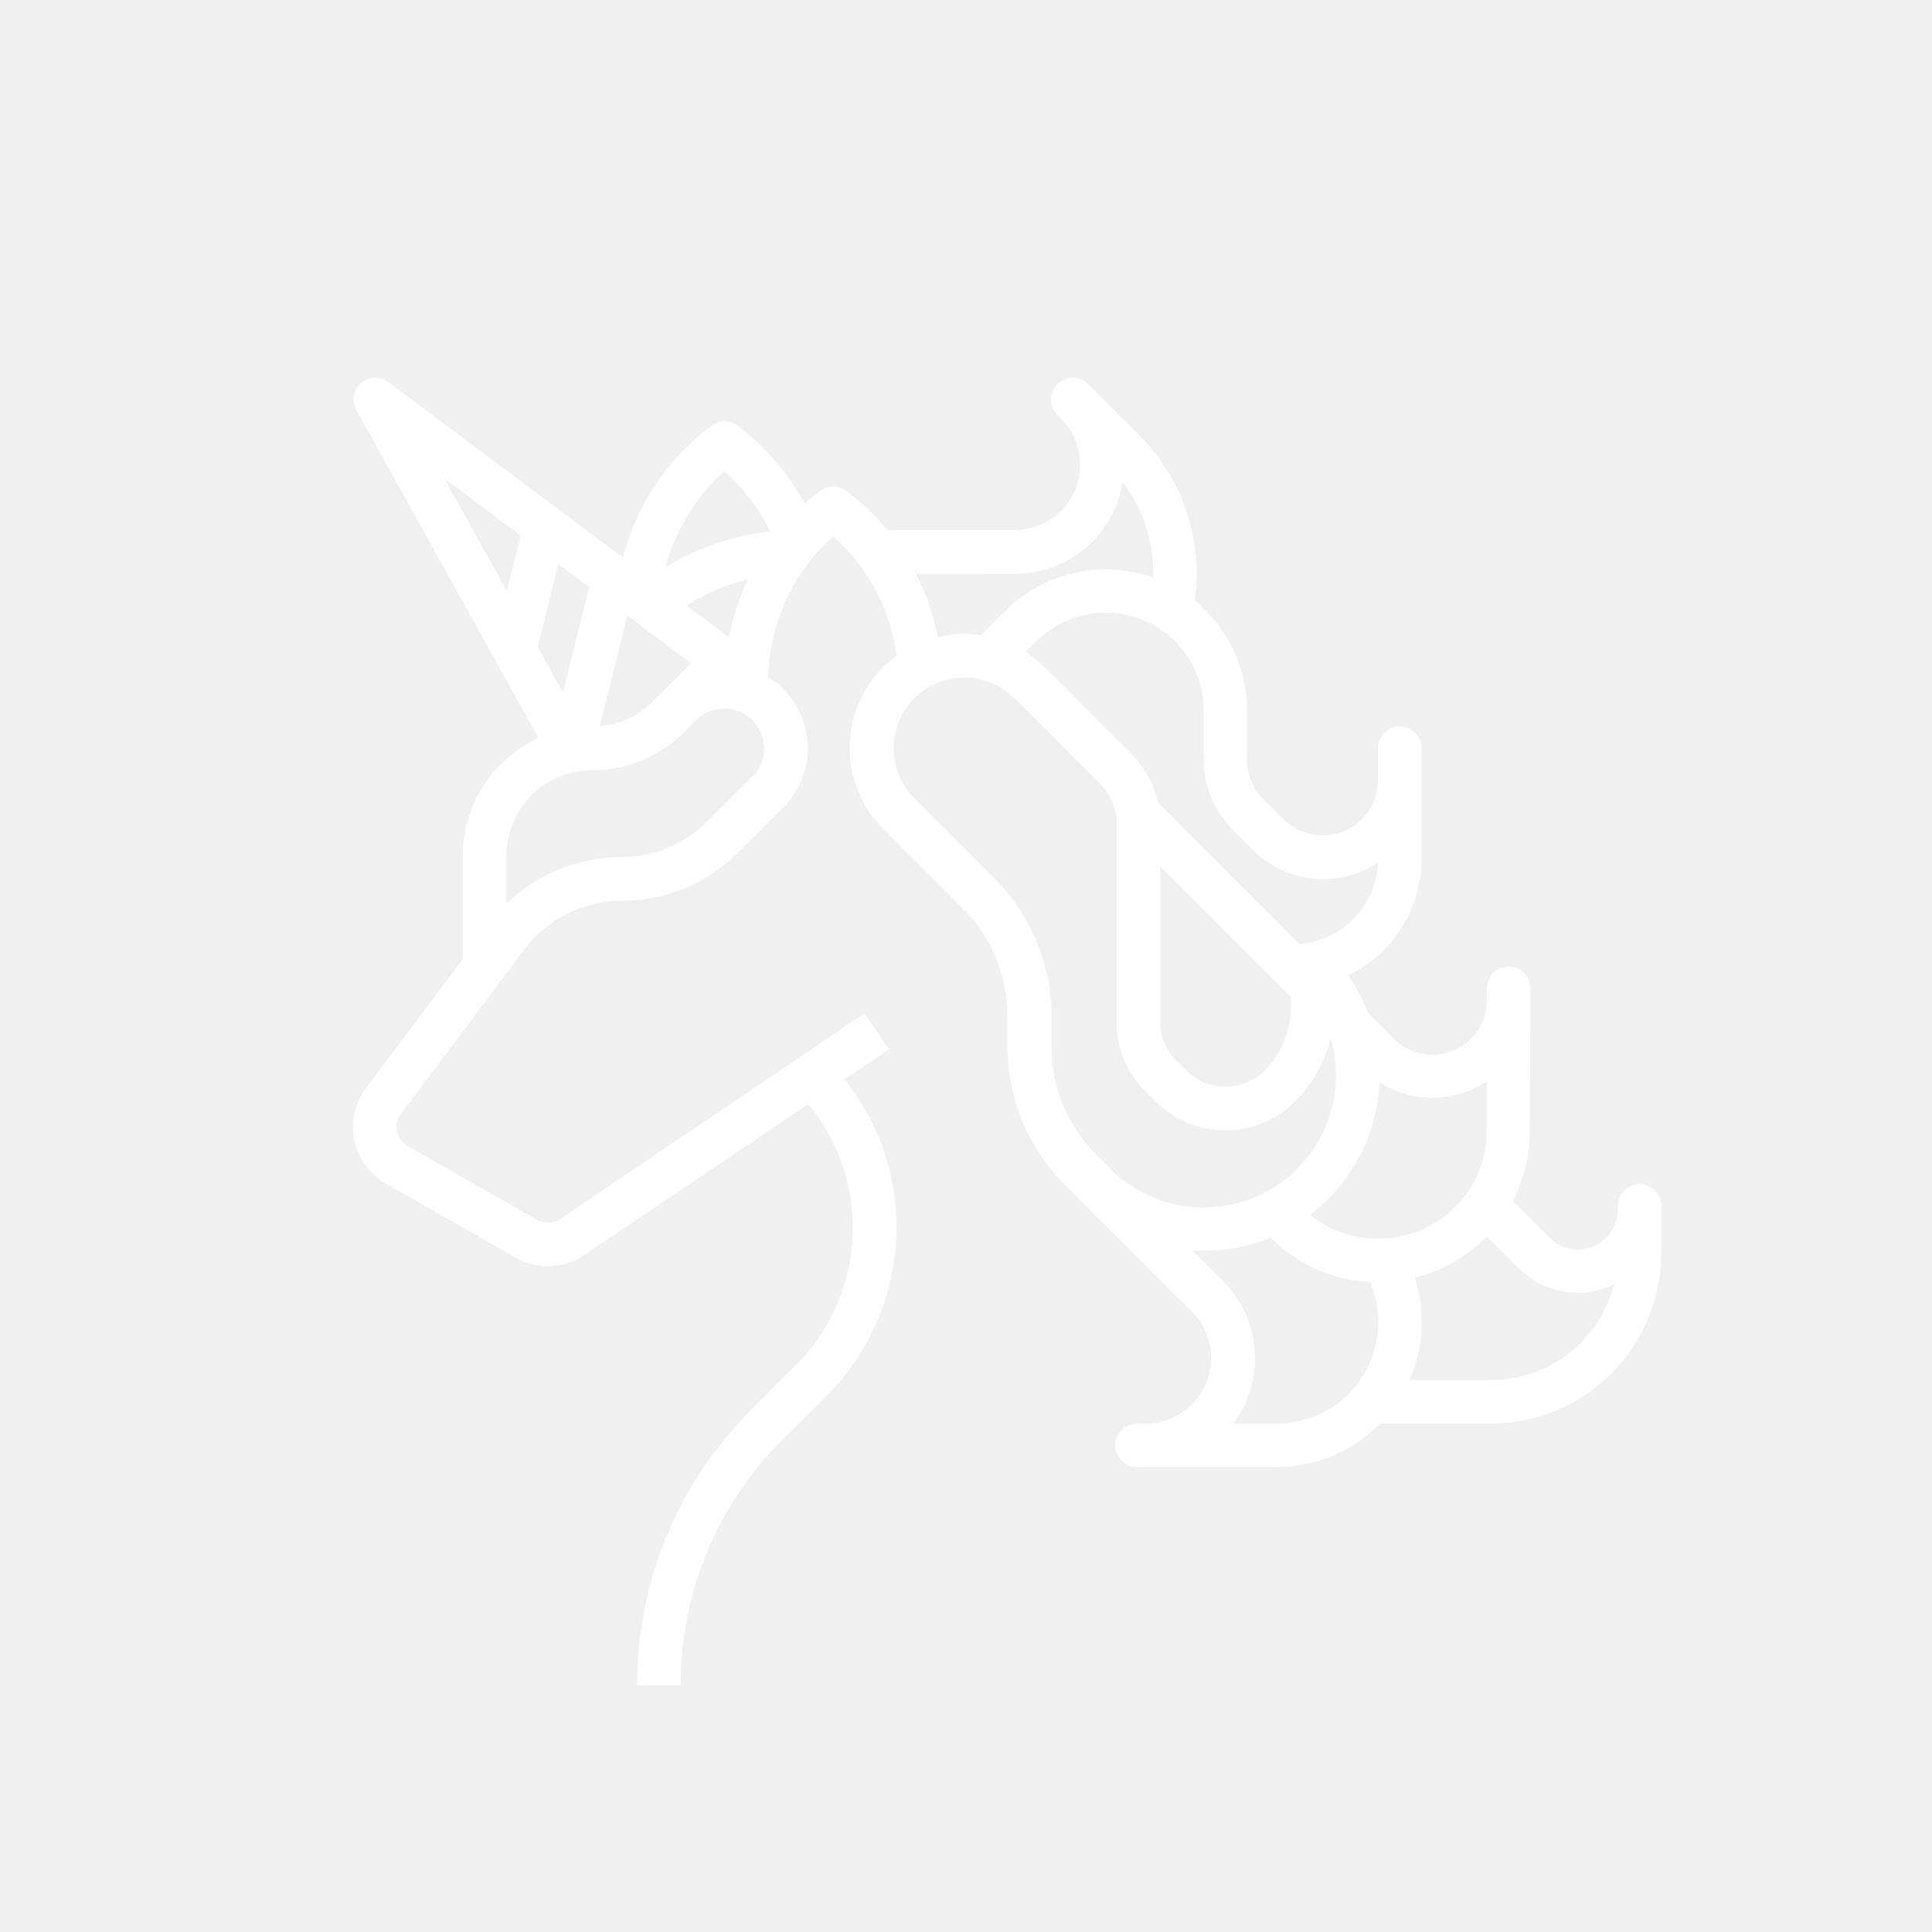
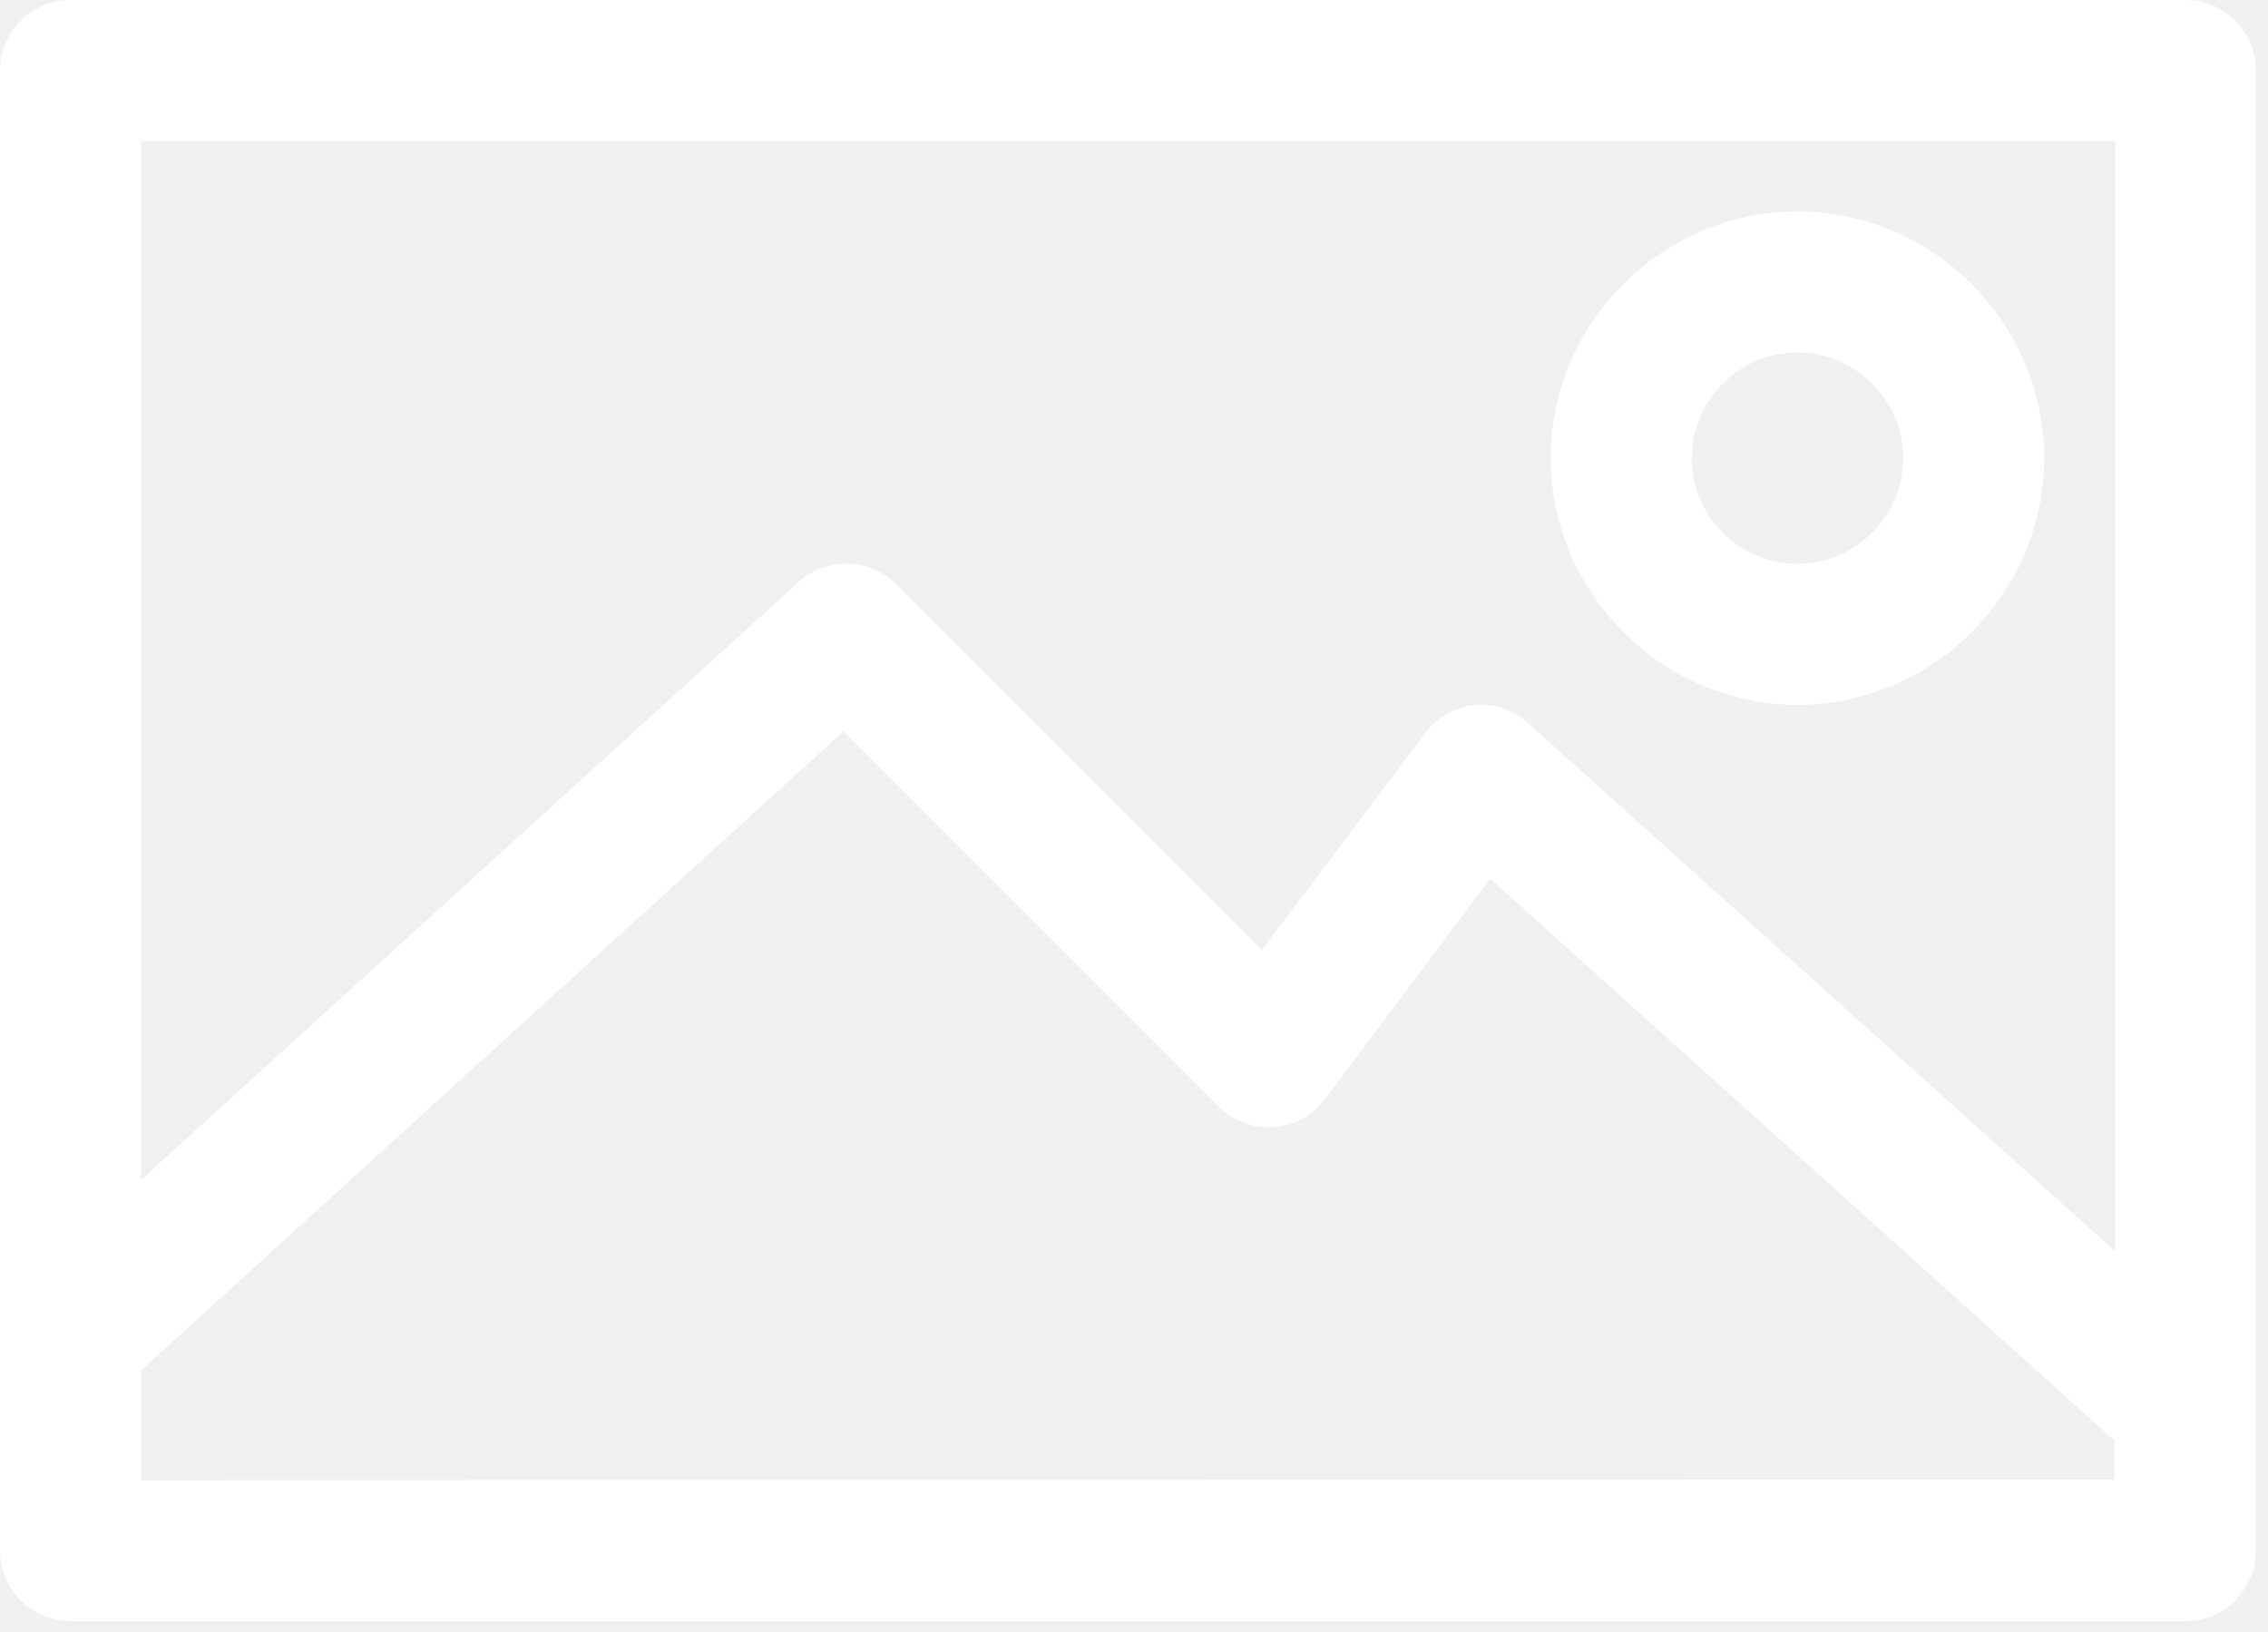
- <svg xmlns="http://www.w3.org/2000/svg" id="Calque_1" data-name="Calque 1" viewBox="0 0 283.46 283.46">
-   <defs>
-     <style>.cls-1{fill:#fff;}</style>
-   </defs>
-   <g id="Out_line" data-name="Out line">
-     <path class="cls-1" d="M240.56,173.73a3.19,3.19,0,0,0-3.2,3.19h0v.54a5.85,5.85,0,0,1-10,4.14l-5.4-5.4a22,22,0,0,0,2.49-10.76l.09-18.17c0-.19,0-.38,0-.57V145a3.2,3.2,0,0,0-3.19-3.2h0a3.2,3.2,0,0,0-3.2,3.18v2.19a8,8,0,0,1-13.64,5.24l-3.79-3.79a25.51,25.51,0,0,0-2.9-5.52,19,19,0,0,0,10.75-17.12V109.78a3.2,3.2,0,0,0-6.4,0v4.68a8.1,8.1,0,0,1-13.84,5.73l-3-3a8,8,0,0,1-2.37-5.73v-7.22a20.88,20.88,0,0,0-6.09-14.7c-.51-.5-1-1-1.58-1.43a28.67,28.67,0,0,0-8.16-24.29l-7.49-7.49a3.2,3.2,0,0,0-4.53,4.52l.55.55a9.58,9.58,0,0,1,0,13.56h0a9.59,9.59,0,0,1-6.78,2.81H130.2a35.3,35.3,0,0,0-6-5.75,3.17,3.17,0,0,0-3.83,0c-.79.59-1.56,1.22-2.29,1.87a35.21,35.21,0,0,0-9.87-11.46,3.17,3.17,0,0,0-3.83,0,35.26,35.26,0,0,0-13,19.37L57,56.06a3.2,3.2,0,0,0-4.72,4.11L79,108.29A19,19,0,0,0,67.9,125.61v15.08L53.7,159.61A9.59,9.59,0,0,0,55.62,173a8.42,8.42,0,0,0,1,.67l19,10.83a9.51,9.51,0,0,0,10.12-.38L118.6,162a28.48,28.48,0,0,1-1.81,38.26l-6.55,6.56a56.85,56.85,0,0,0-16.76,40.47h6.39a50.53,50.53,0,0,1,14.89-36l6.56-6.55a34.86,34.86,0,0,0,2.6-46.38l6.52-4.39-3.58-5.3L82.19,178.85a3.2,3.2,0,0,1-3.37.13l-19-10.84a3.19,3.19,0,0,1-1.2-4.36,3.78,3.78,0,0,1,.22-.33l14.83-19.78,3.3-4.4a17.91,17.91,0,0,1,14.23-7.11,24,24,0,0,0,17.1-7.08l6.64-6.64a12.25,12.25,0,0,0,0-17.32,11.71,11.71,0,0,0-2.25-1.77A29,29,0,0,1,118.33,83l.09-.11a28.18,28.18,0,0,1,3.83-4.19,28.69,28.69,0,0,1,6.56,8.58,28.75,28.75,0,0,1,2.76,8.91,17.77,17.77,0,0,0-2,1.69,16.78,16.78,0,0,0,0,23.71l11.69,11.69a22.2,22.2,0,0,1,6.56,15.83v4.39a28.62,28.62,0,0,0,8.43,20.35l18.64,18.63a9.6,9.6,0,0,1-6.78,16.38H167a3.2,3.2,0,1,0,0,6.39H187.3a21.22,21.22,0,0,0,15.21-6.39h16.22a25,25,0,0,0,25-25h0v-6.94a3.2,3.2,0,0,0-3.2-3.2ZM92.05,90.32l9.35,7-3.77,3.76,0,0-1.76,1.76A12.47,12.47,0,0,1,88,106.53Zm8.69-1.48a29.61,29.61,0,0,1,9-3.82,35.16,35.16,0,0,0-2.8,8.46ZM74.37,86.7,65.18,70.17,76.4,78.59Zm4.54,8.18,3-12.13,4.54,3.41-3.85,15.43Zm31.49,19-6.64,6.65a17.72,17.72,0,0,1-12.58,5.21,24.33,24.33,0,0,0-16.89,6.87v-7A12.64,12.64,0,0,1,86.92,113a19,19,0,0,0,13.46-5.58l1.75-1.75a5.84,5.84,0,0,1,8.27,8.26ZM97.63,83.24a28.89,28.89,0,0,1,8.64-14.09A28.57,28.57,0,0,1,113,78,36,36,0,0,0,97.63,83.24Zm77.89,15.53a14.39,14.39,0,0,1,1.09,5.5v7.22a14.39,14.39,0,0,0,4.25,10.25l3,3a14.52,14.52,0,0,0,18.35,1.78,12.65,12.65,0,0,1-11.5,12l-20.82-20.81A14.57,14.57,0,0,0,166,110.6L153.29,97.92a16,16,0,0,0-2.81-2.25l1.57-1.57a14.4,14.4,0,0,1,23.47,4.67Zm13.88,47.51v1.48a13.18,13.18,0,0,1-3.86,9.32,8.11,8.11,0,0,1-11.46,0l-1.49-1.49a8,8,0,0,1-2.37-5.73V127.09ZM148.93,84.2a16,16,0,0,0,15.79-13.46,22.32,22.32,0,0,1,4.49,14,20.87,20.87,0,0,0-21.68,4.86L143.9,93.2a15.58,15.58,0,0,0-2.46-.18,17.16,17.16,0,0,0-3.85.44,34.62,34.62,0,0,0-3.06-9c-.05-.08-.09-.17-.13-.25Zm14,87.27-2.1-2.1a22.2,22.2,0,0,1-6.56-15.83v-4.39a28.62,28.62,0,0,0-8.43-20.35l-11.69-11.69a10.37,10.37,0,0,1,0-14.66h0a9.87,9.87,0,0,1,2.38-1.78,10.37,10.37,0,0,1,12.28,1.78l12.68,12.68a8.1,8.1,0,0,1,2.31,4.75.17.17,0,0,0,0,.07,6.85,6.85,0,0,1,0,.91v29a14.39,14.39,0,0,0,4.25,10.25l1.48,1.49a14.53,14.53,0,0,0,20.51,0,19.65,19.65,0,0,0,5.2-9.27,19.41,19.41,0,0,1-32.37,19.14Zm36.64,31c-.17.25-.35.5-.54.73s-.21.27-.32.41a14.9,14.9,0,0,1-11.37,5.26h-6.39a16,16,0,0,0-1.49-20.9l-4.51-4.51c.57,0,1.13.06,1.7.06a25.77,25.77,0,0,0,9.77-1.92,22.23,22.23,0,0,0,14.6,6.5,1.42,1.42,0,0,1,.08.18A14.88,14.88,0,0,1,199.53,202.5Zm2.66-20.73a15.82,15.82,0,0,1-10-3.49,25.76,25.76,0,0,0,10.16-19.47,14.45,14.45,0,0,0,15.72-.09l0,6.75v.09a15.57,15.57,0,0,1-4.59,11.52,15.89,15.89,0,0,1-10.69,4.68Zm29.71,15.28a18.48,18.48,0,0,1-13.17,5.45H206.81a21.23,21.23,0,0,0,.76-15,22.29,22.29,0,0,0,10.45-5.9c0-.06.11-.11.16-.16l4.68,4.68a12.23,12.23,0,0,0,13.92,2.39A18.53,18.53,0,0,1,231.9,197.05Z" />
+ <svg xmlns="http://www.w3.org/2000/svg" width="100%" height="100%" viewBox="0 0 139 100" version="1.1" xml:space="preserve" style="fill-rule:evenodd;clip-rule:evenodd;stroke-linejoin:round;stroke-miterlimit:2;">
+   <g transform="matrix(1,0,0,1,0,1.16279e-05)">
+     <g transform="matrix(1,0,0,1,-78.06,-99.18)">
+       <path d="M82.38,198.54L212,198.54C212.003,198.54 212.007,198.54 212.01,198.54C214.374,198.54 216.32,196.594 216.32,194.23C216.32,194.227 216.32,194.223 216.32,194.22L216.32,103.5C216.32,103.497 216.32,103.493 216.32,103.49C216.32,101.126 214.374,99.18 212.01,99.18C212.007,99.18 212.003,99.18 212,99.18L82.38,99.18C80.01,99.18 78.06,101.13 78.06,103.5L78.06,194.22C78.06,196.59 80.01,198.54 82.38,198.54ZM86.7,189.9L86.7,183.17L129.76,144L152.76,167C153.569,167.813 154.67,168.271 155.817,168.271C157.175,168.271 158.457,167.629 159.27,166.54L169.4,153.04L207.65,187.47L207.65,189.87L86.7,189.9ZM207.7,107.82L207.7,175.88L171.7,143.49C170.804,142.677 169.604,142.28 168.4,142.4C167.207,142.53 166.12,143.15 165.4,144.11L155.4,157.4L133,135C131.374,133.355 128.701,133.293 127,134.86L86.7,171.5L86.7,107.82L207.7,107.82Z" style="fill:white;fill-rule:nonzero;" />
+     </g>
+     <g transform="matrix(1,0,0,1,-78.06,-99.18)">
+       <path d="M188.22,142.38C196.515,142.38 203.34,135.555 203.34,127.26C203.34,118.965 196.515,112.14 188.22,112.14C179.925,112.14 173.1,118.965 173.1,127.26C173.105,135.553 179.927,142.375 188.22,142.38ZM188.22,120.78C191.775,120.78 194.7,123.705 194.7,127.26C194.7,130.815 191.775,133.74 188.22,133.74C184.665,133.74 181.74,130.815 181.74,127.26C181.74,123.705 184.665,120.78 188.22,120.78Z" style="fill:white;fill-rule:nonzero;" />
+     </g>
  </g>
</svg>
